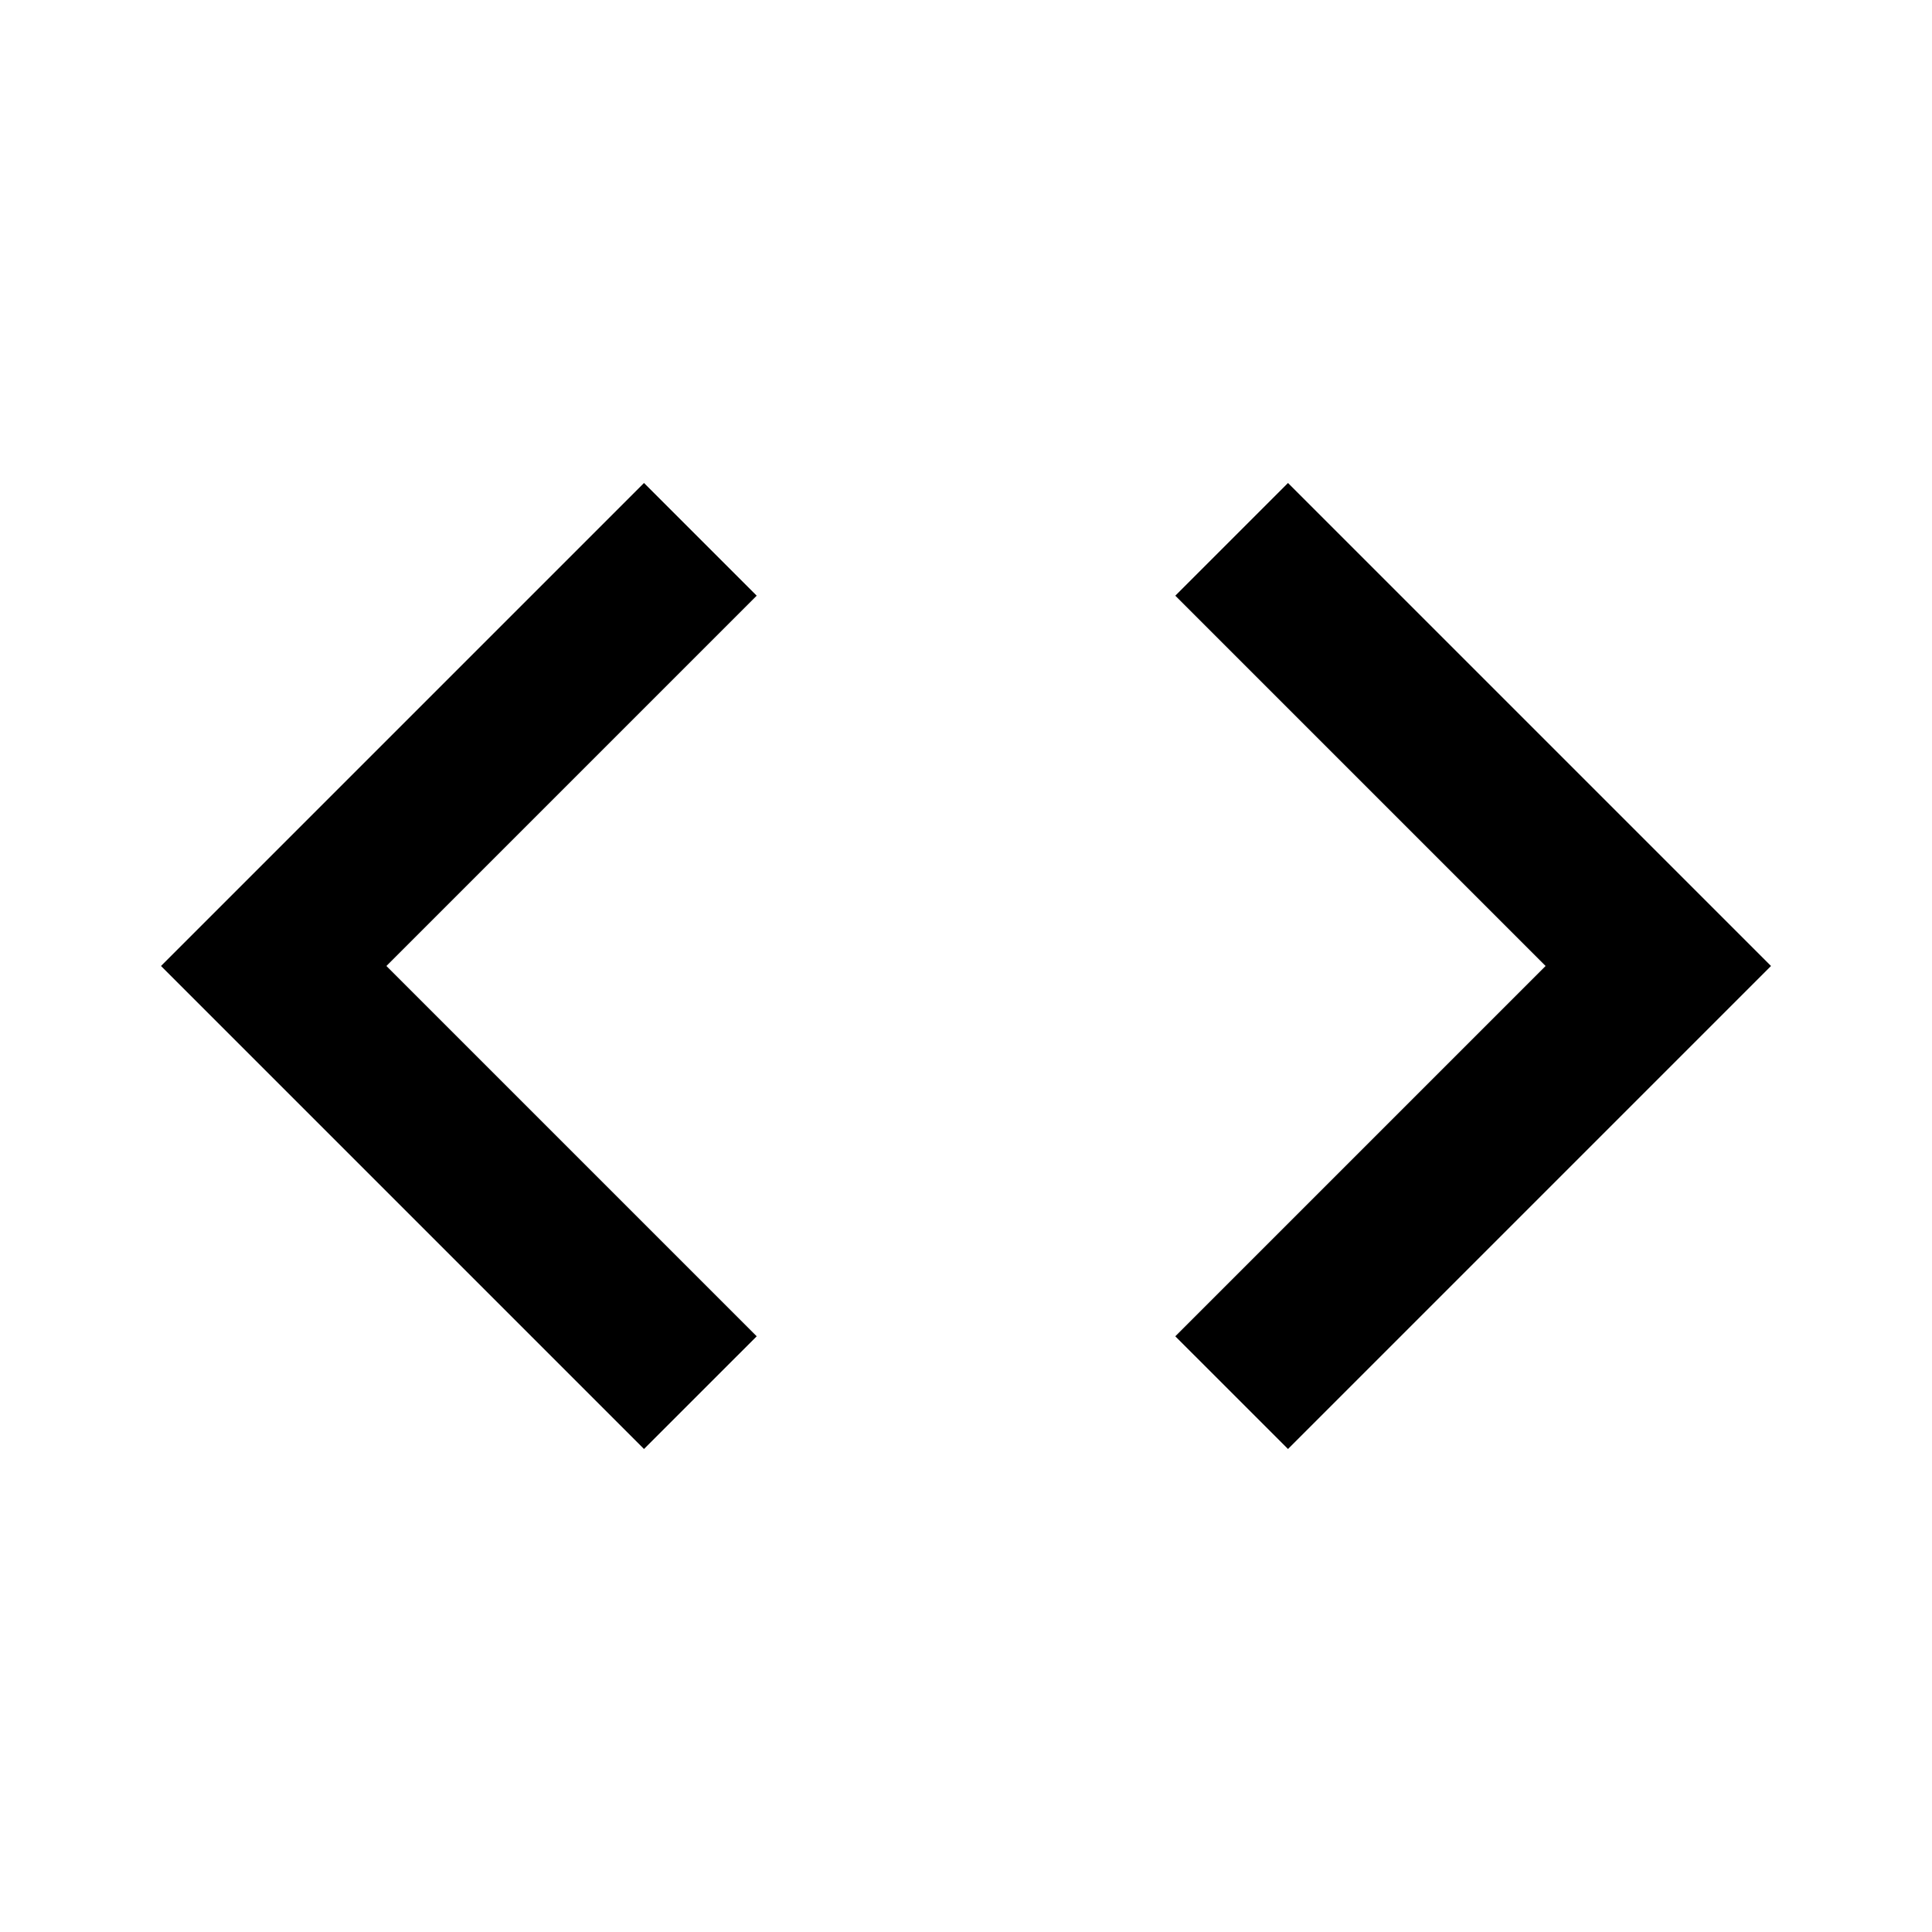
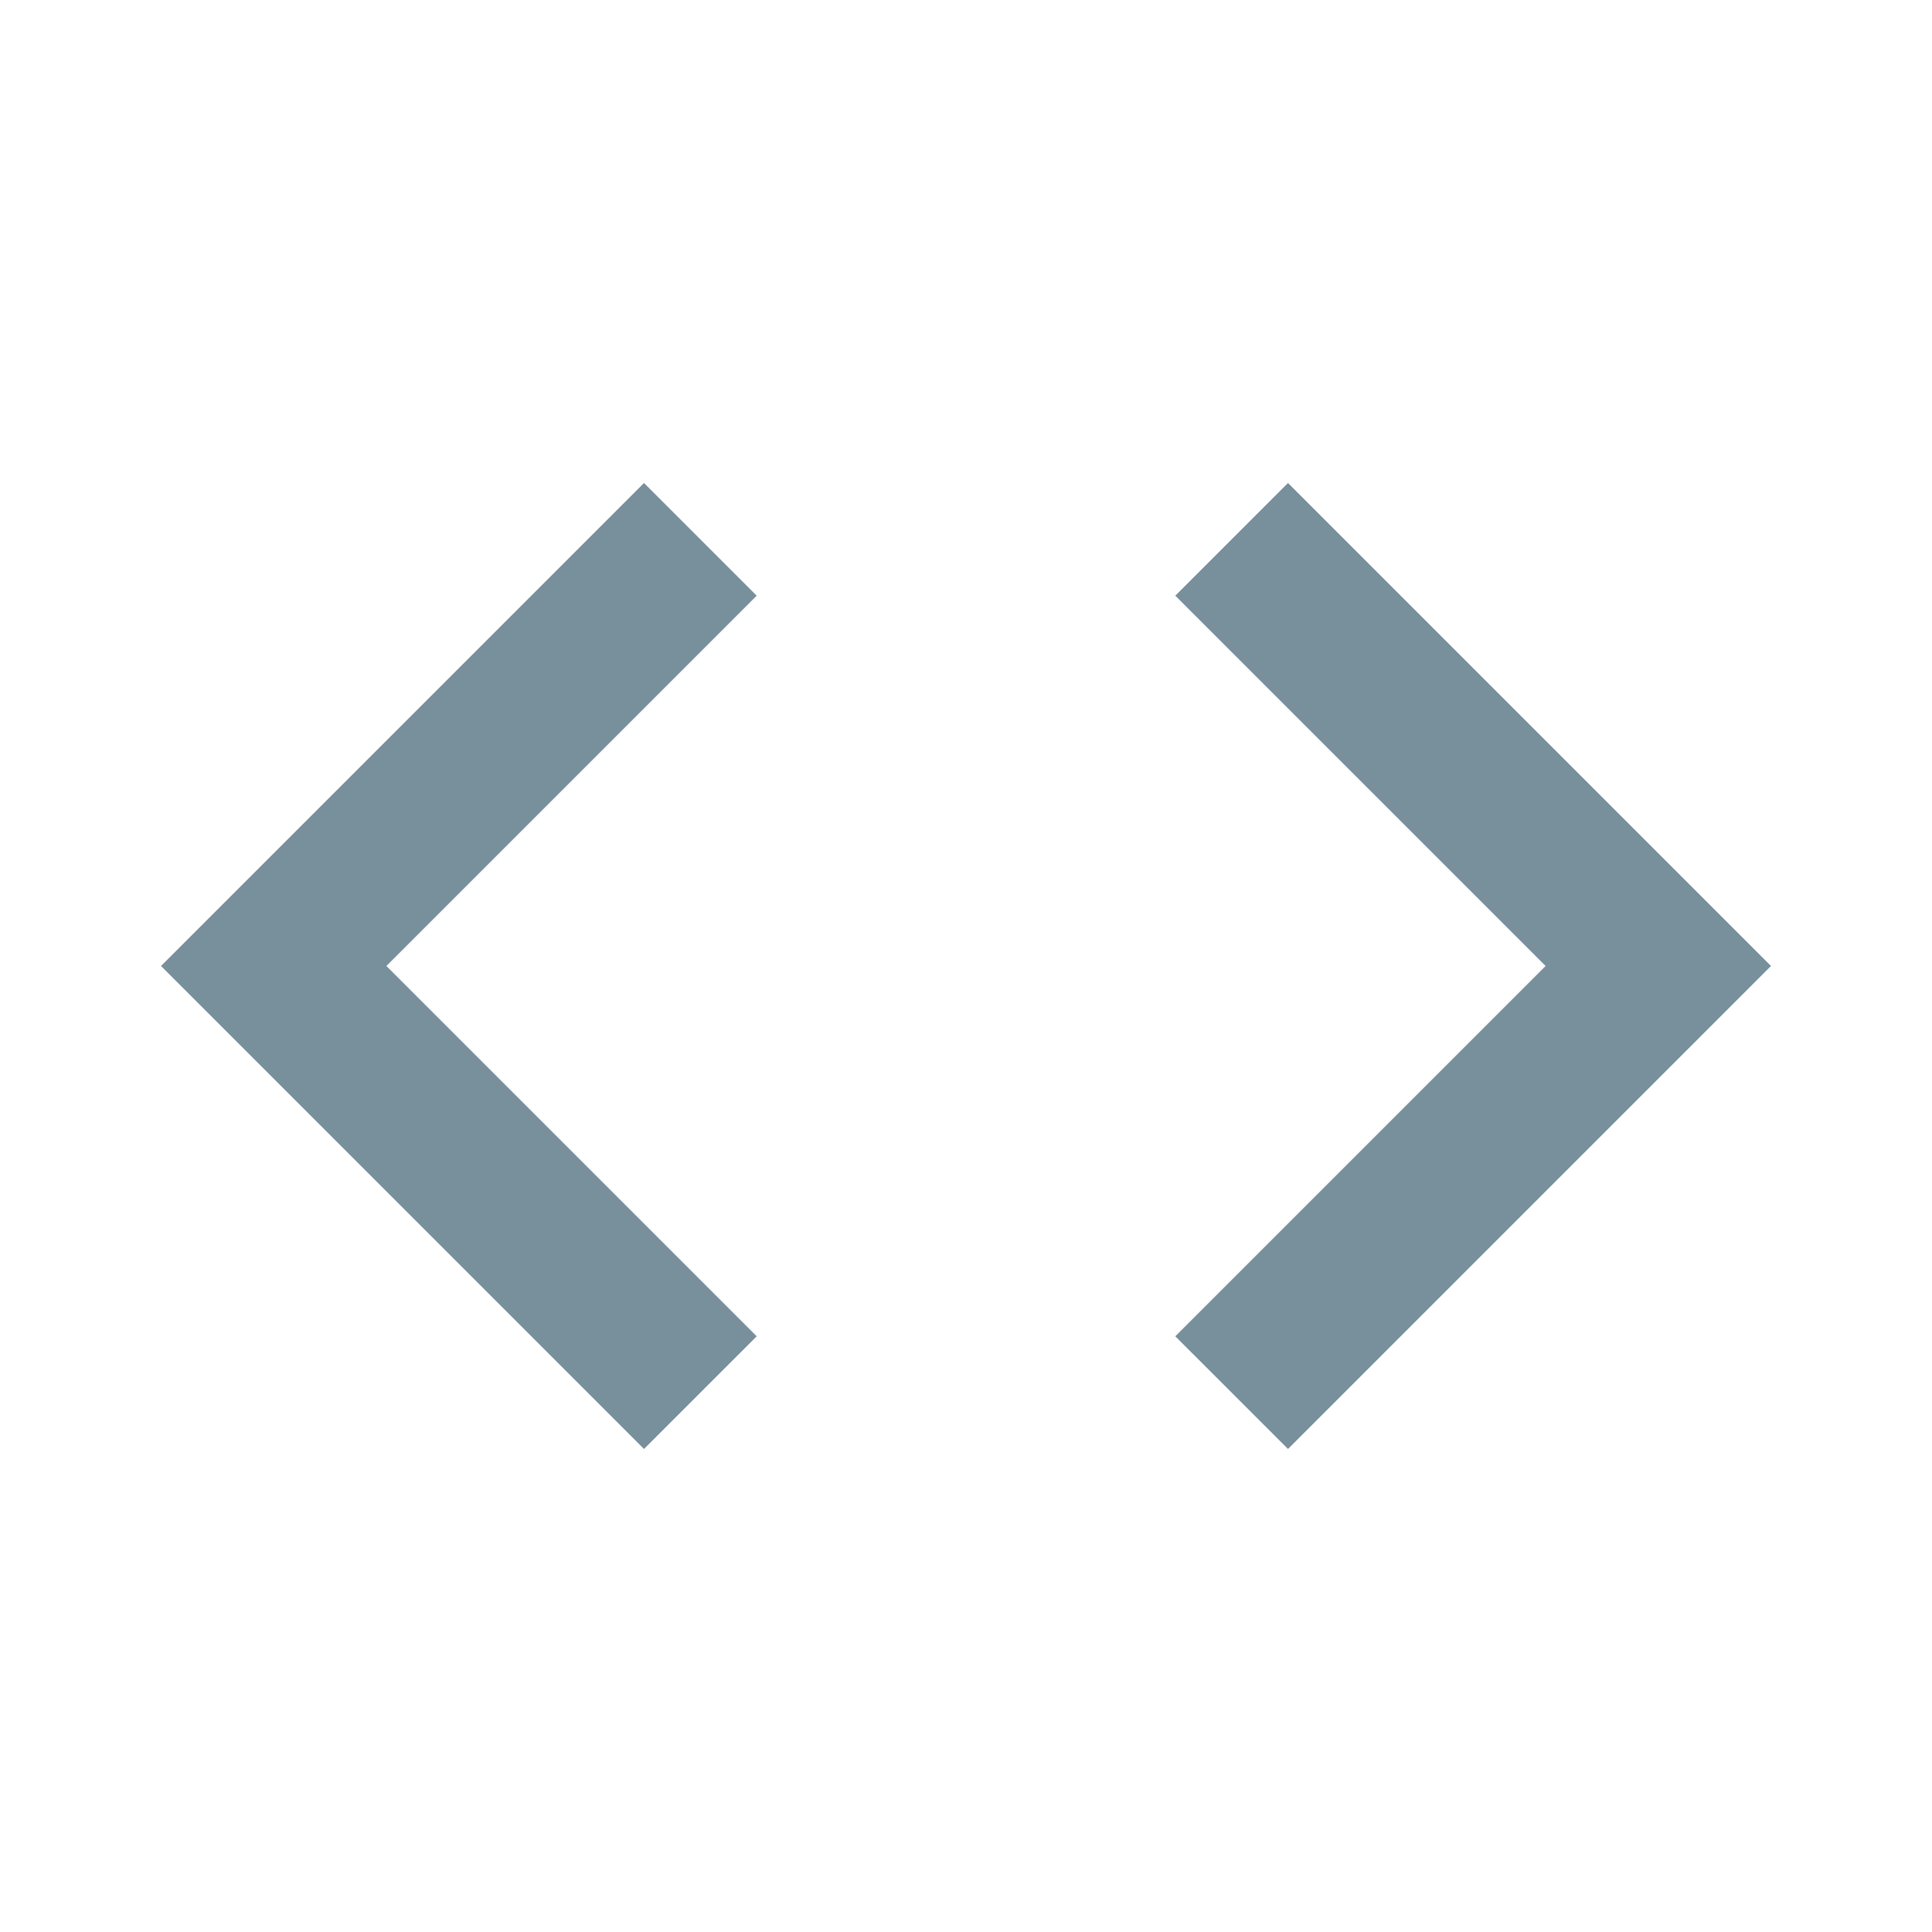
- <svg xmlns="http://www.w3.org/2000/svg" width="24" height="24" viewBox="0 0 24 24">
+ <svg xmlns="http://www.w3.org/2000/svg" width="24" height="24" viewBox="0 0 24 24" fill="#78909c">
  <path fill="none" d="M0 0h24v24H0V0z" />
  <path d="M9.4 16.6L4.8 12l4.6-4.6L8 6l-6 6 6 6 1.4-1.4zm5.2 0l4.6-4.6-4.6-4.6L16 6l6 6-6 6-1.4-1.4z" />
</svg>
